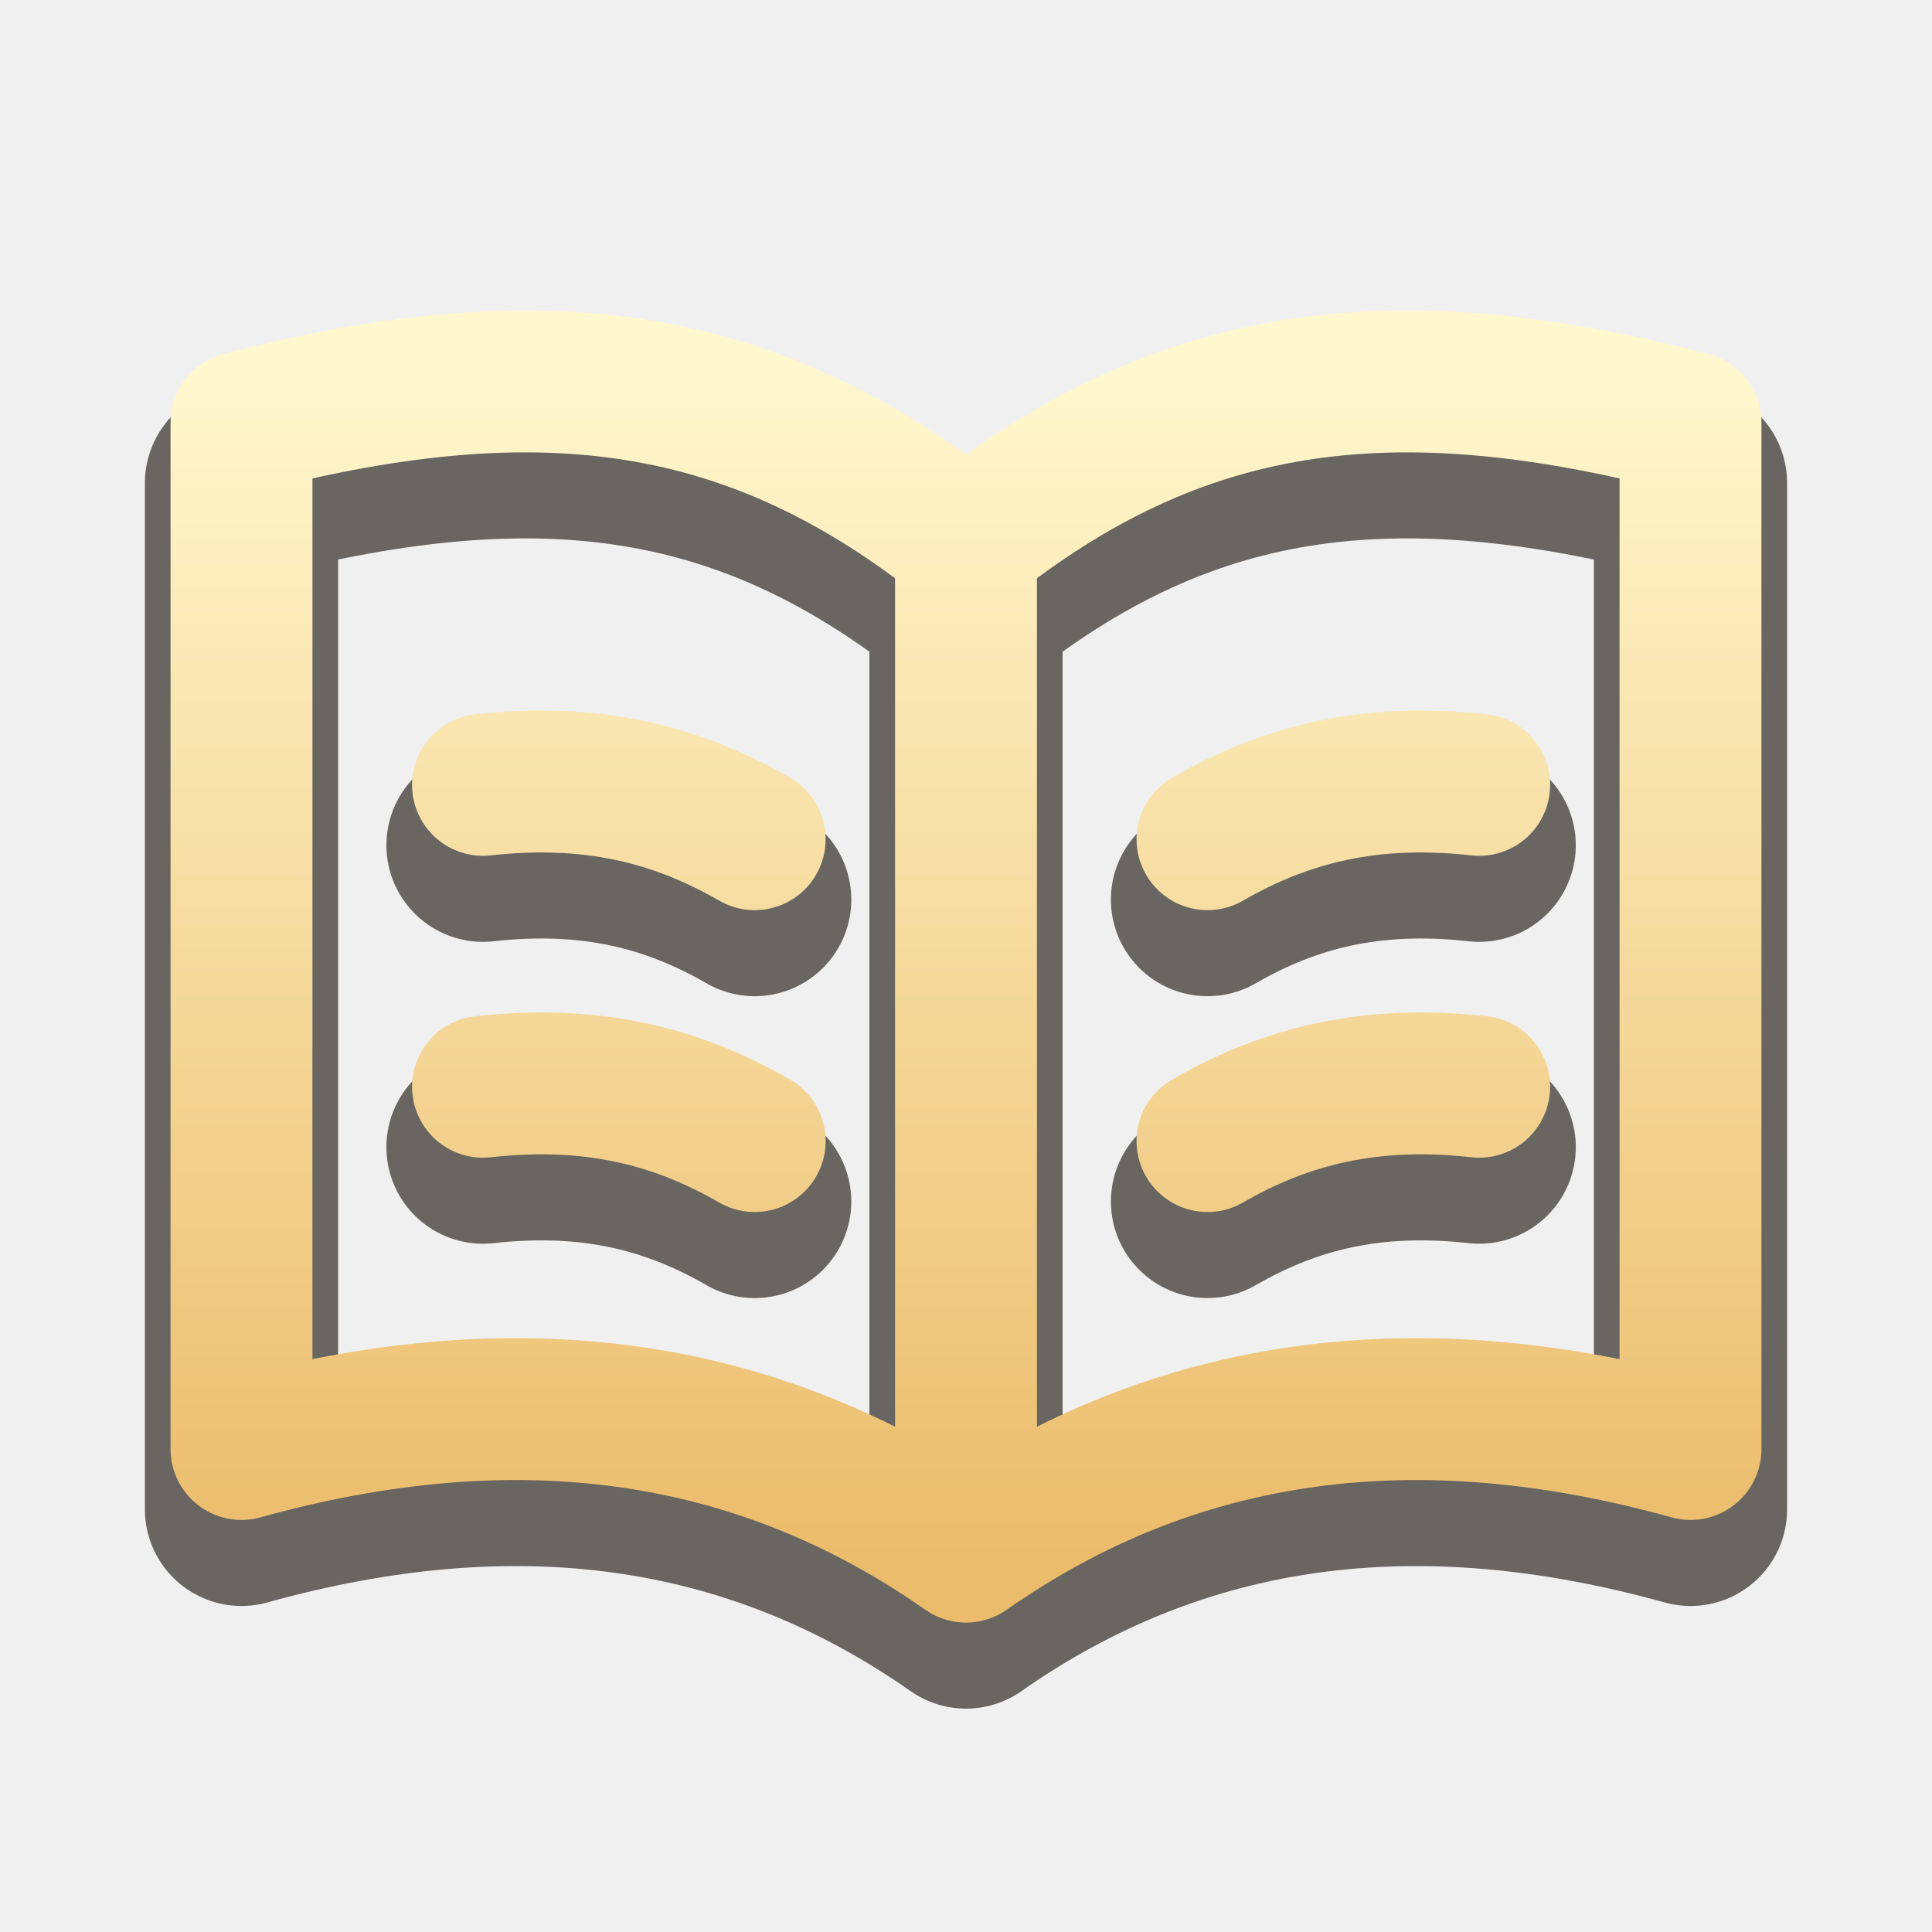
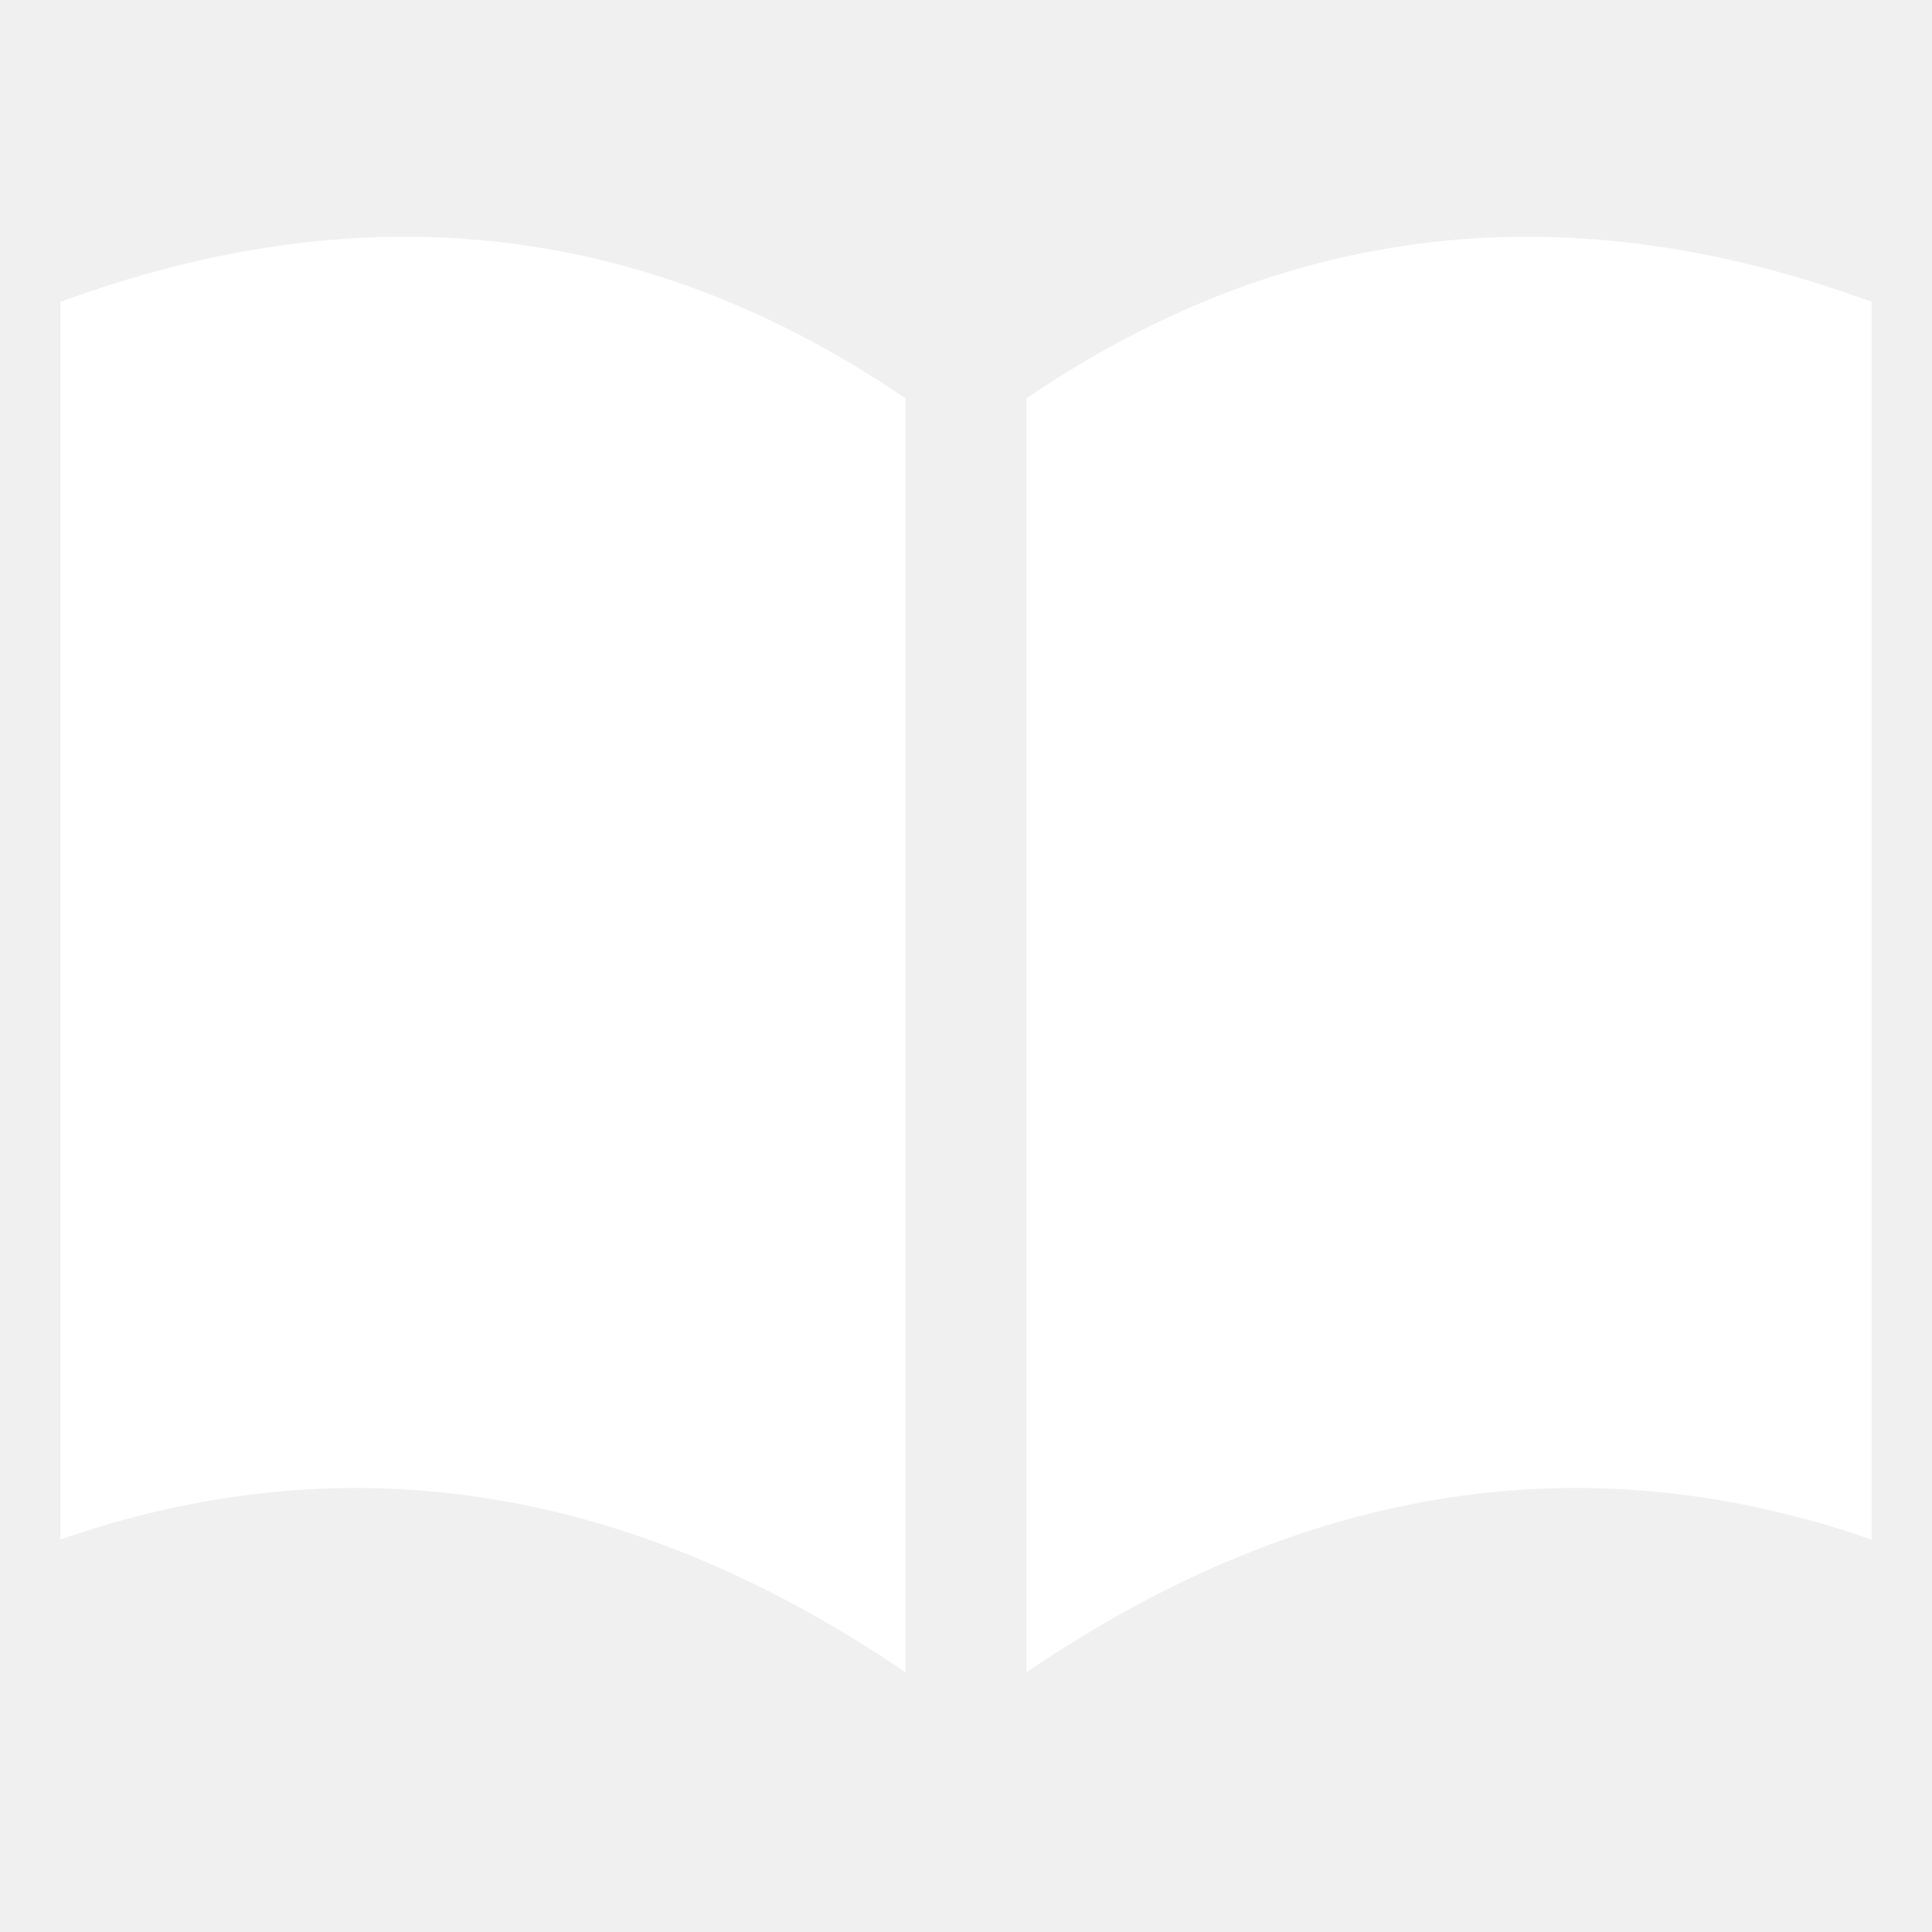
- <svg xmlns="http://www.w3.org/2000/svg" width="32" height="32" viewBox="0 0 32 32">
-   <defs>
-     <linearGradient id="gold" x1="0" y1="0" x2="0" y2="1" gradientUnits="objectBoundingBox">
-       <stop stop-color="#fff2b4" />
-       <stop offset=".16" stop-color="#ffe0a0" />
-       <stop offset=".38" stop-color="#bd8139" />
-       <stop offset=".55" stop-color="#77471c" />
-       <stop offset=".78" stop-color="#c98a44" />
-       <stop offset=".9" stop-color="#ffdf97" />
-       <stop offset="1" stop-color="#95602e" />
-     </linearGradient>
-     <linearGradient id="inside" x1="0" y1="0" x2="0" y2="1" gradientUnits="objectBoundingBox">
-       <stop stop-color="#fffadc" stop-opacity=".60" />
-       <stop offset=".38" stop-color="#d6bc82" stop-opacity=".08" />
-       <stop offset=".76" stop-color="#7e4b24" stop-opacity=".16" />
-       <stop offset="1" stop-color="#ffce83" stop-opacity=".63" />
-     </linearGradient>
-     <linearGradient id="goldIcon" x1="0" y1="0" x2="0" y2="1" gradientUnits="objectBoundingBox">
-       <stop stop-color="#fff7cd" />
-       <stop offset="1" stop-color="#ebbc6b" />
-     </linearGradient>
-   </defs>
-   <g fill="none" stroke="#17110a" stroke-opacity=".62" stroke-width="3.2" stroke-linejoin="round" stroke-linecap="round" transform="translate(0 1)">
-     <path d="M16 9c-3.5-2.8-7-3.3-12-2v17c4.5-1.25 8.5-.75 12 1.7 3.5-2.45 7.5-2.95 12-1.7V7c-5-1.3-8.5-.8-12 2Zm0 0v16m-8-12c1.8-.2 3.2.15 4.5.9m7.5 0c1.3-.75 2.7-1.1 4.5-.9m-16.5 5c1.8-.2 3.2.15 4.5.9m7.5 0c1.3-.75 2.7-1.1 4.5-.9" />
-   </g>
-   <g fill="none" stroke="url(#goldIcon)" stroke-width="2.35" stroke-linejoin="round" stroke-linecap="round">
-     <path d="M16 9c-3.5-2.8-7-3.3-12-2v17c4.5-1.25 8.5-.75 12 1.7 3.5-2.45 7.5-2.95 12-1.7V7c-5-1.3-8.5-.8-12 2Zm0 0v16m-8-12c1.8-.2 3.2.15 4.5.9m7.5 0c1.3-.75 2.7-1.1 4.5-.9m-16.5 5c1.8-.2 3.2.15 4.5.9m7.5 0c1.3-.75 2.7-1.1 4.5-.9" />
+ <svg xmlns="http://www.w3.org/2000/svg" width="64" height="64" viewBox="0 0 32 32">
+   <g fill="white">
+     <path d="M1 5c4.9-1.8 9.6-1.4 14 1.6v21.1c-4.7-3.2-9.4-3.8-14-2.2Z" />
+     <path d="M31 5c-4.9-1.8-9.6-1.4-14 1.6v21.1c4.7-3.2 9.4-3.8 14-2.2Z" />
  </g>
</svg>
